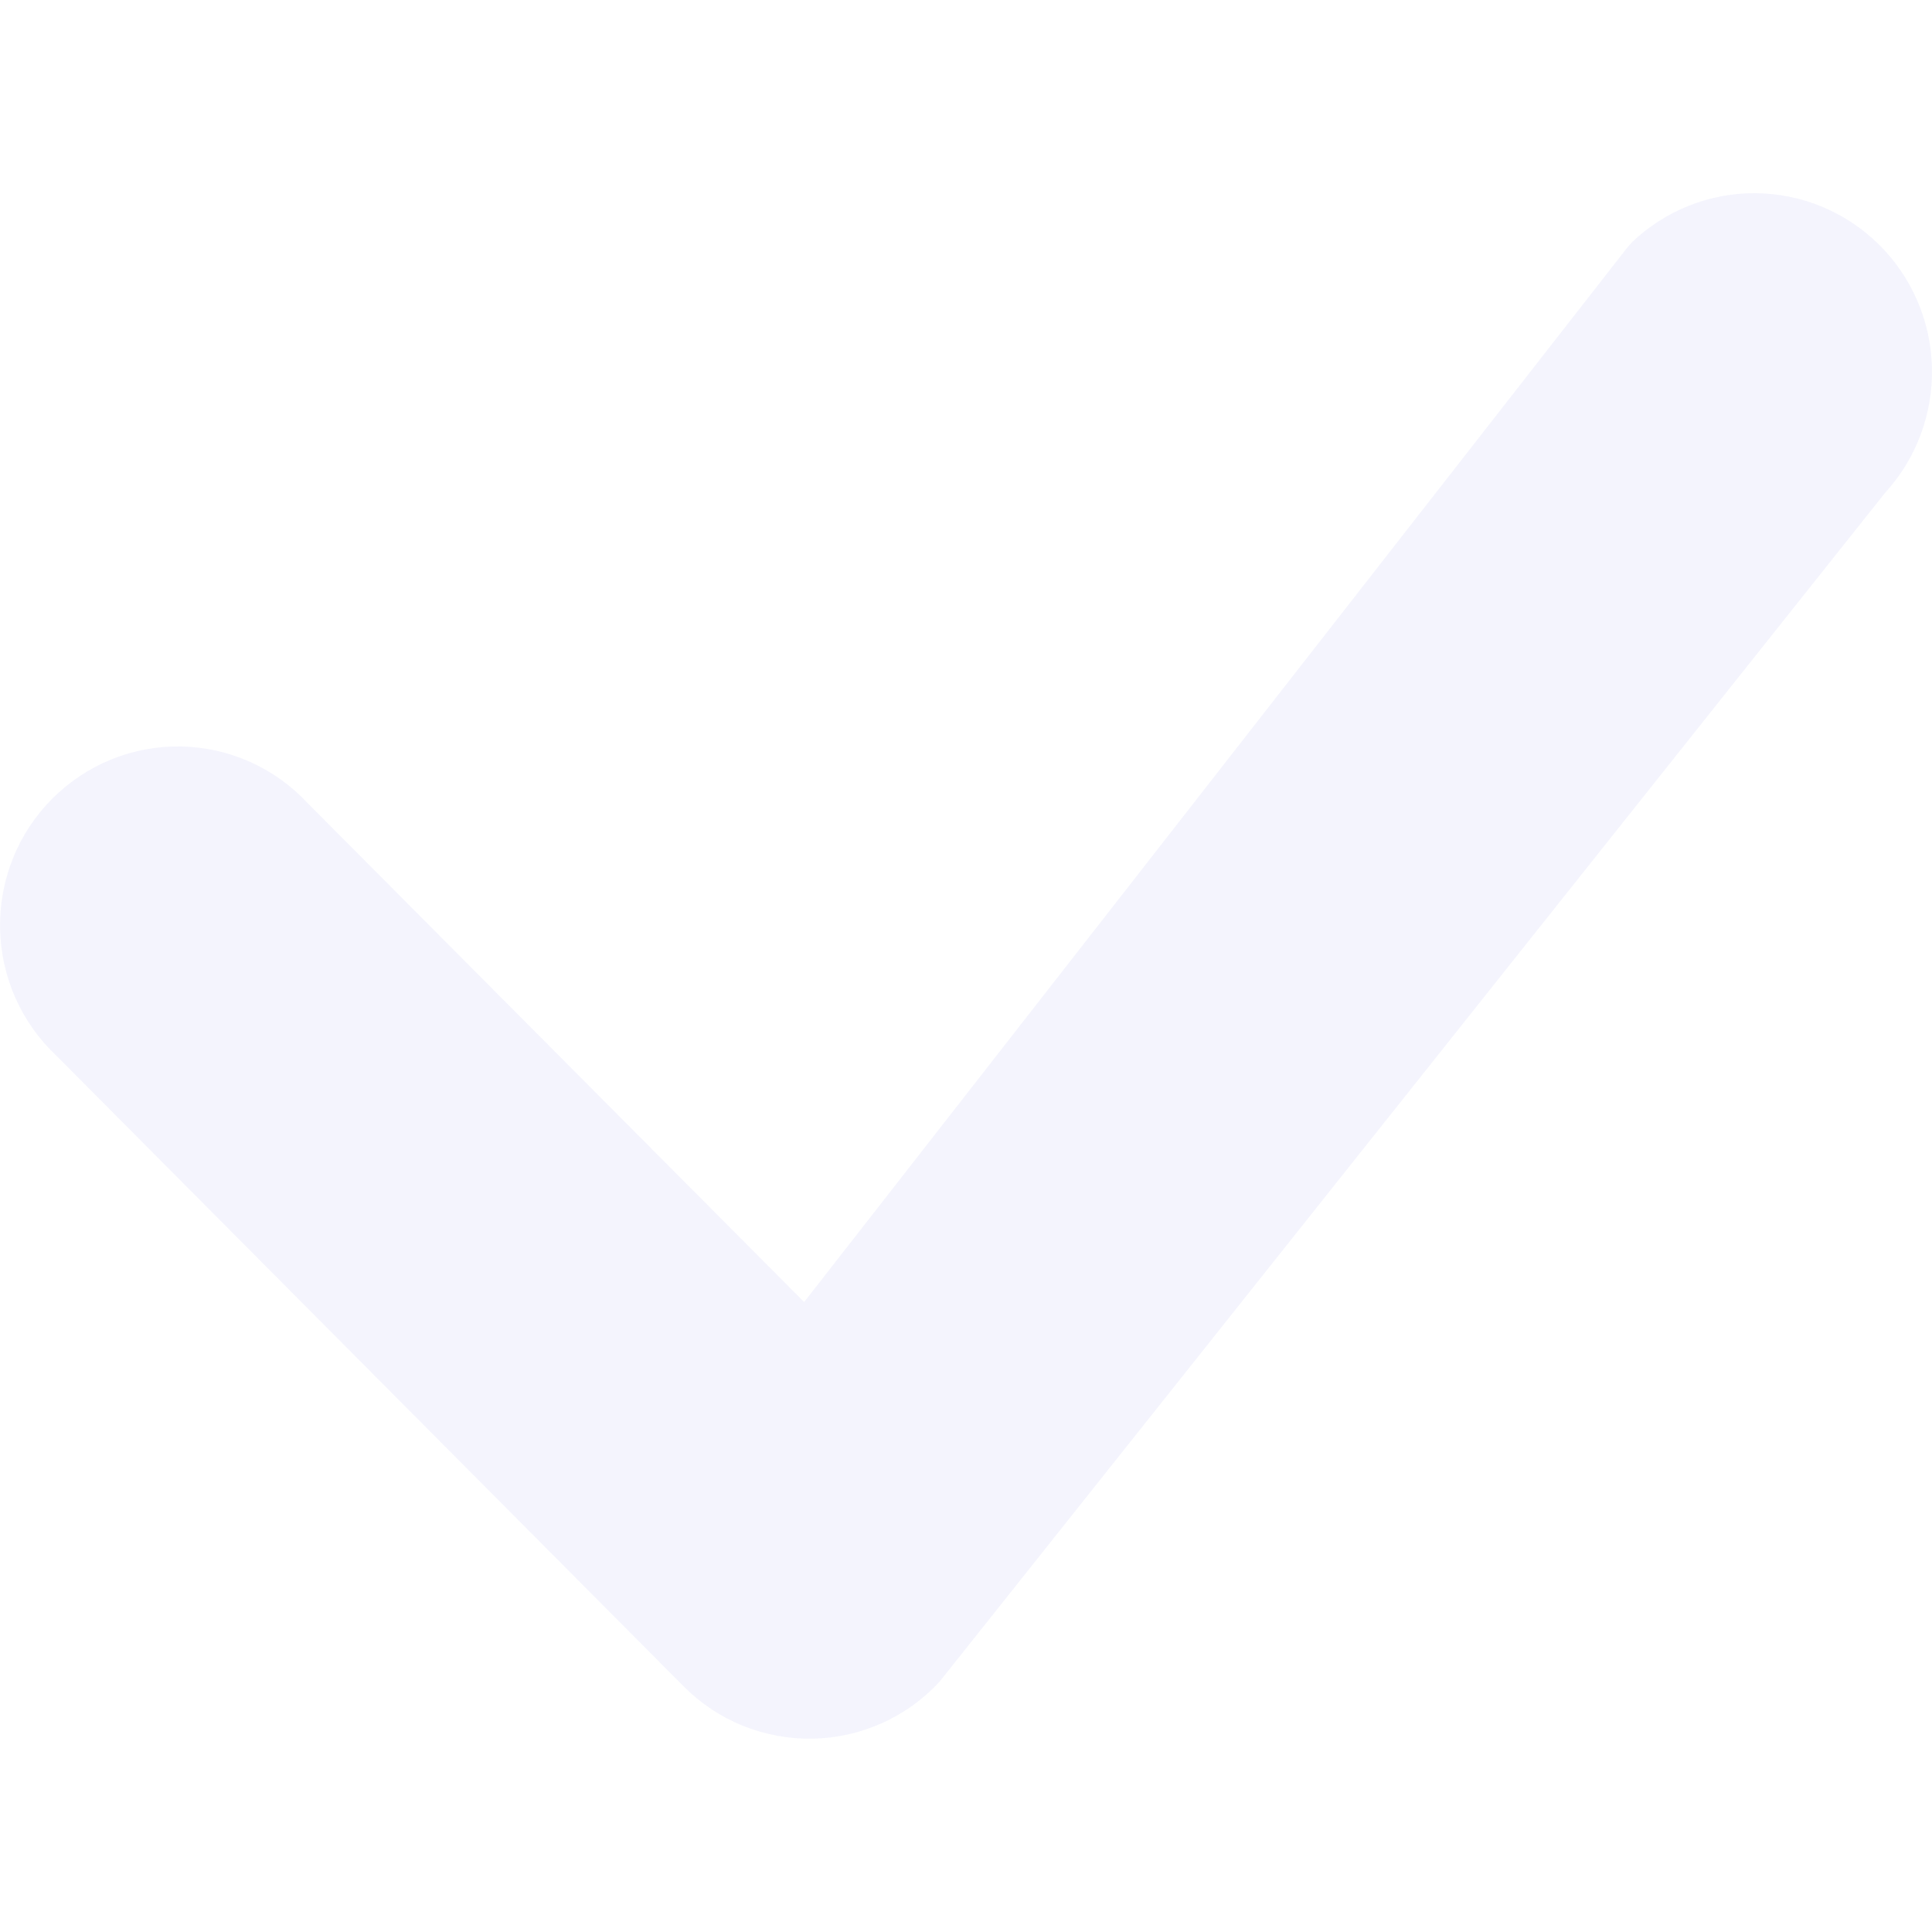
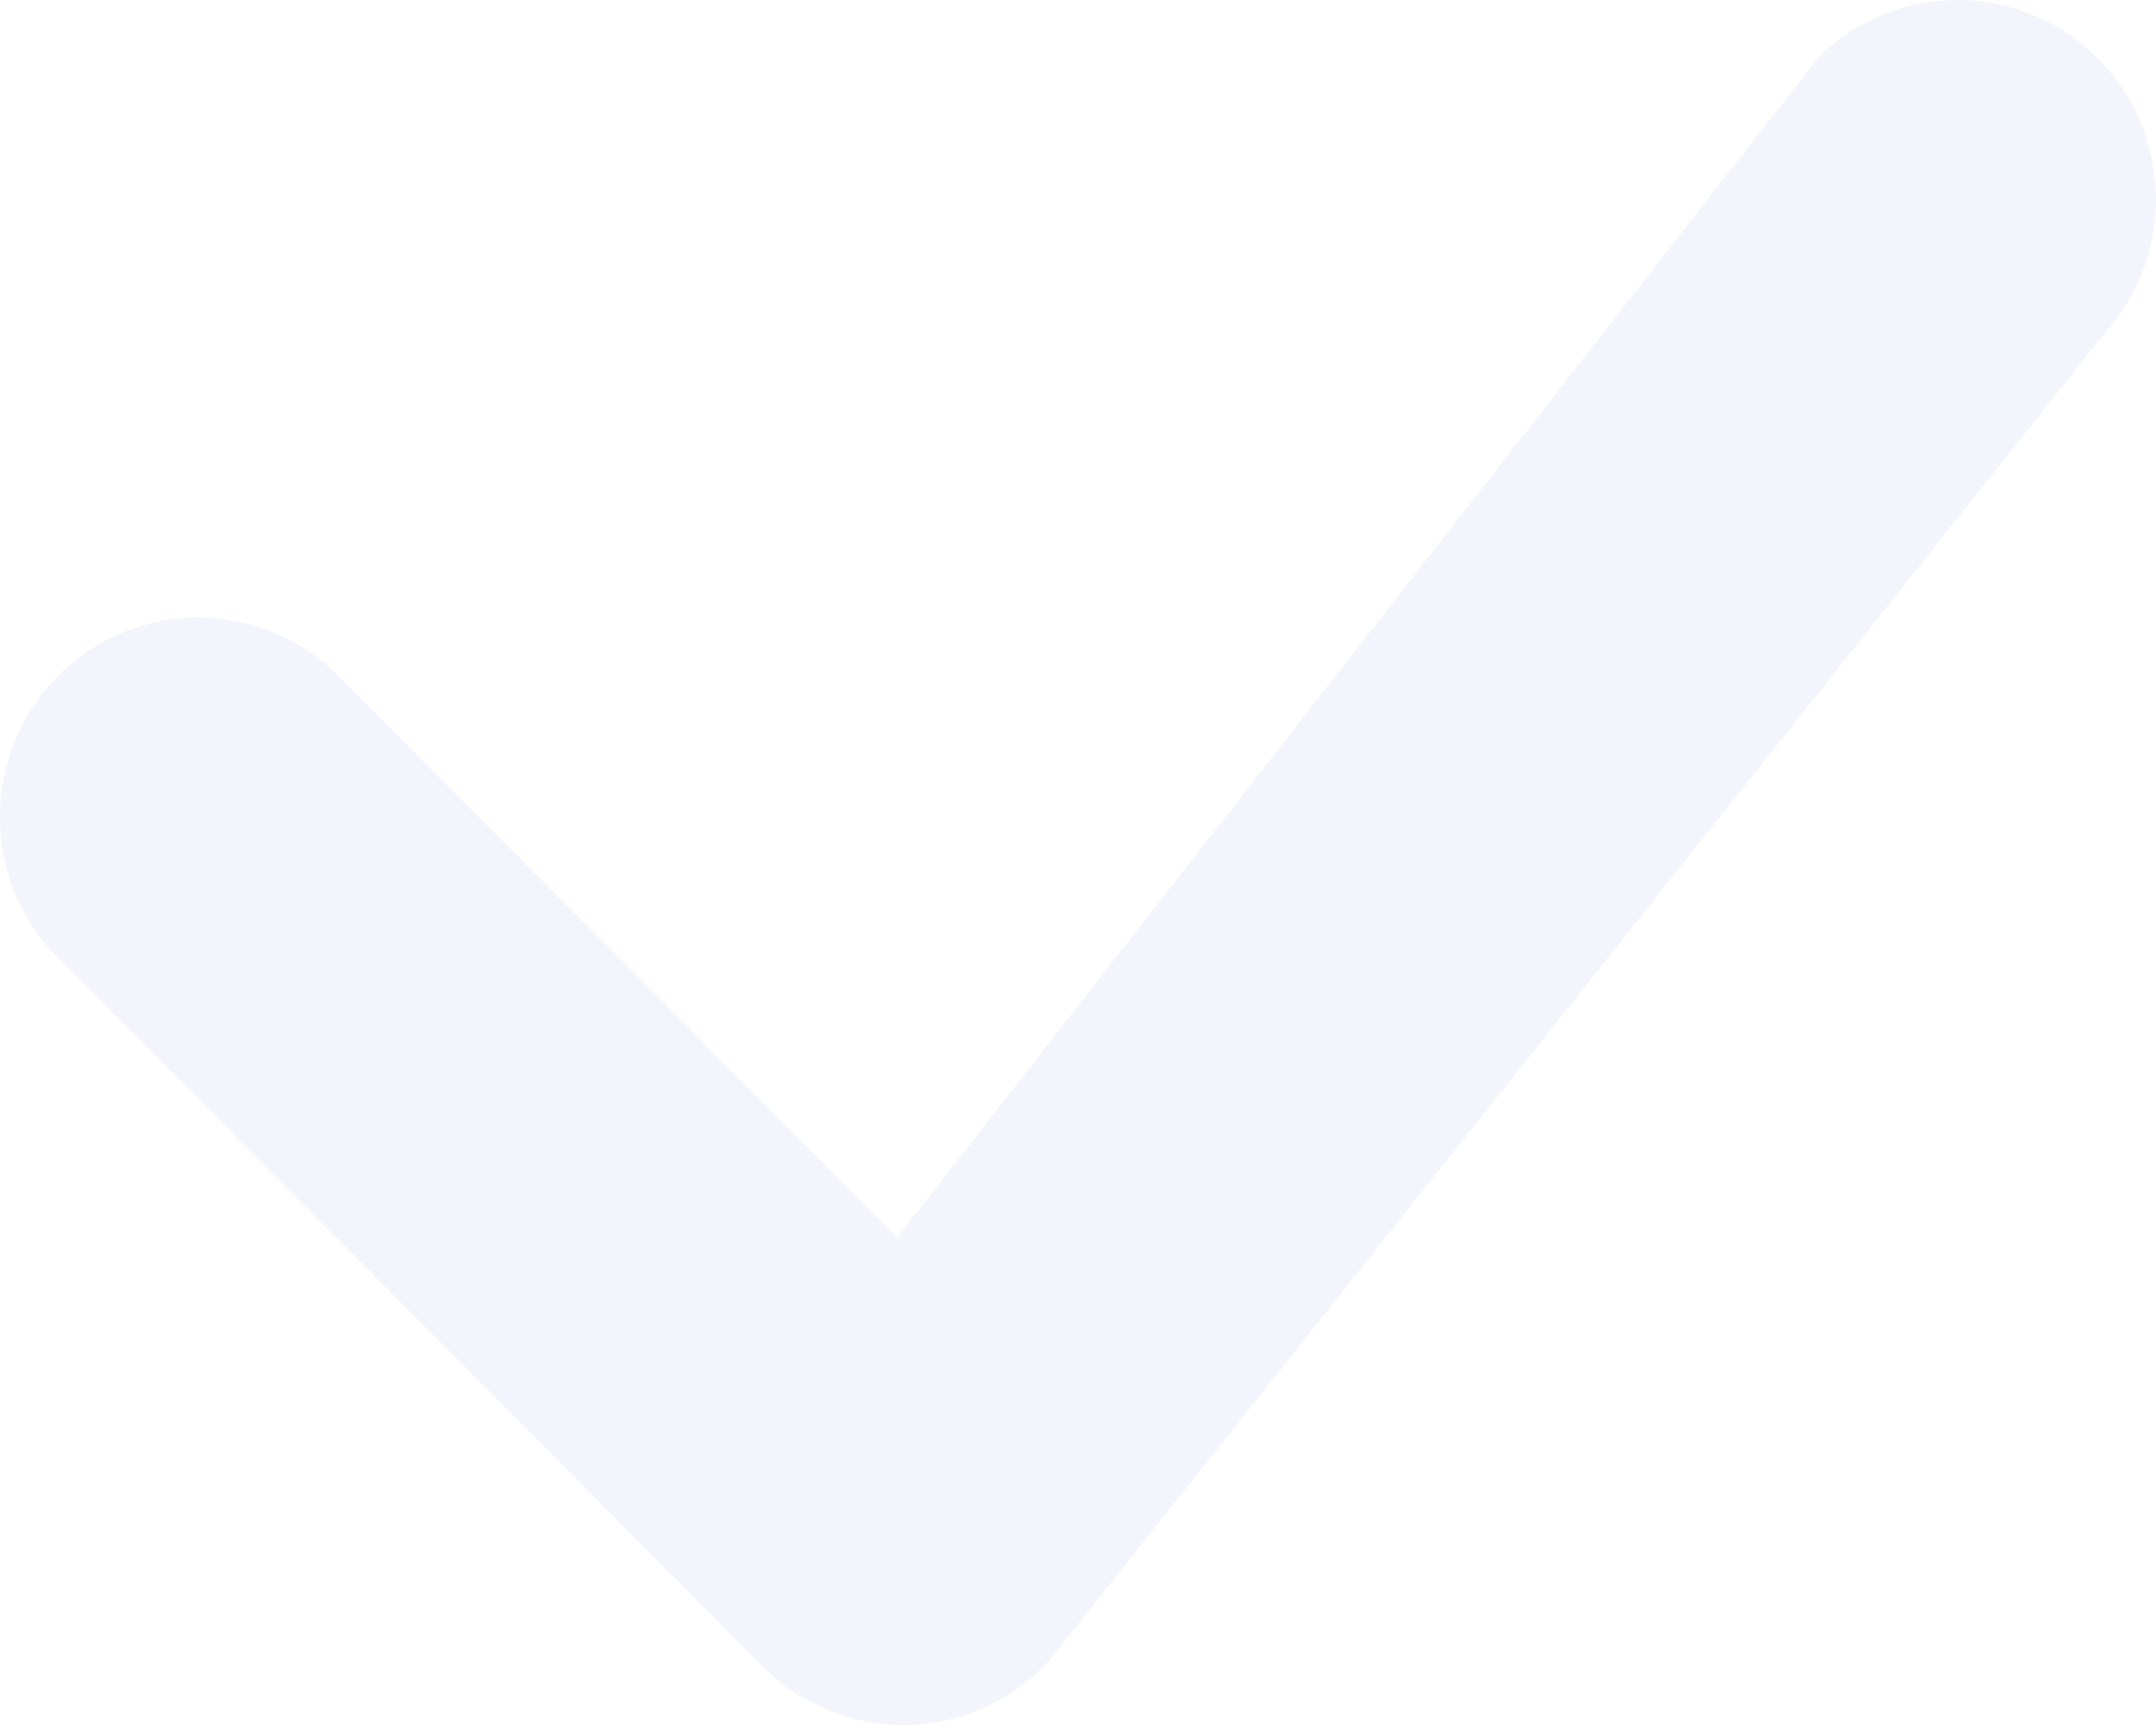
- <svg xmlns="http://www.w3.org/2000/svg" version="1.1" width="32" height="32" viewBox="0 0 32 32">
-   <path fill="#f4f4fd" d="M27.026 4.016c0.553-0.529 1.289-0.822 2.052-0.816s1.495 0.31 2.040 0.847c0.545 0.538 0.861 1.267 0.881 2.034s-0.257 1.513-0.773 2.078l-15.663 19.694c-0.269 0.292-0.594 0.526-0.956 0.688s-0.752 0.25-1.147 0.257c-0.396 0.007-0.789-0.066-1.156-0.214s-0.701-0.371-0.98-0.652l-10.387-10.443c-0.289-0.271-0.521-0.598-0.682-0.961s-0.247-0.755-0.254-1.152 0.066-0.792 0.214-1.161c0.148-0.369 0.368-0.703 0.648-0.984s0.613-0.503 0.979-0.652 0.759-0.222 1.155-0.215c0.395 0.007 0.785 0.094 1.146 0.256s0.686 0.395 0.956 0.686l8.22 8.26 13.633-17.464c0.025-0.030 0.051-0.059 0.078-0.087h-0.004z" />
+ <svg xmlns="http://www.w3.org/2000/svg" version="1.1" width="40" height="32" viewBox="0 0 40 32">
+   <path fill="#f4f4fd" d="M33.782 1.020c0.691-0.662 1.611-1.027 2.565-1.020s1.869 0.387 2.55 1.059c0.681 0.672 1.076 1.584 1.101 2.543s-0.321 1.891-0.966 2.598l-19.578 24.617c-0.337 0.365-0.743 0.657-1.195 0.86s-0.939 0.312-1.434 0.322c-0.495 0.009-0.986-0.082-1.445-0.268s-0.876-0.463-1.226-0.815l-12.984-13.054c-0.362-0.339-0.652-0.747-0.853-1.201s-0.309-0.944-0.318-1.441 0.082-0.99 0.267-1.451c0.185-0.461 0.461-0.879 0.81-1.231s0.766-0.628 1.224-0.814 0.949-0.277 1.443-0.269c0.494 0.009 0.981 0.118 1.433 0.32s0.858 0.494 1.195 0.857l10.275 10.325 17.042-21.83c0.031-0.038 0.063-0.074 0.098-0.109h-0.005z" />
</svg>
